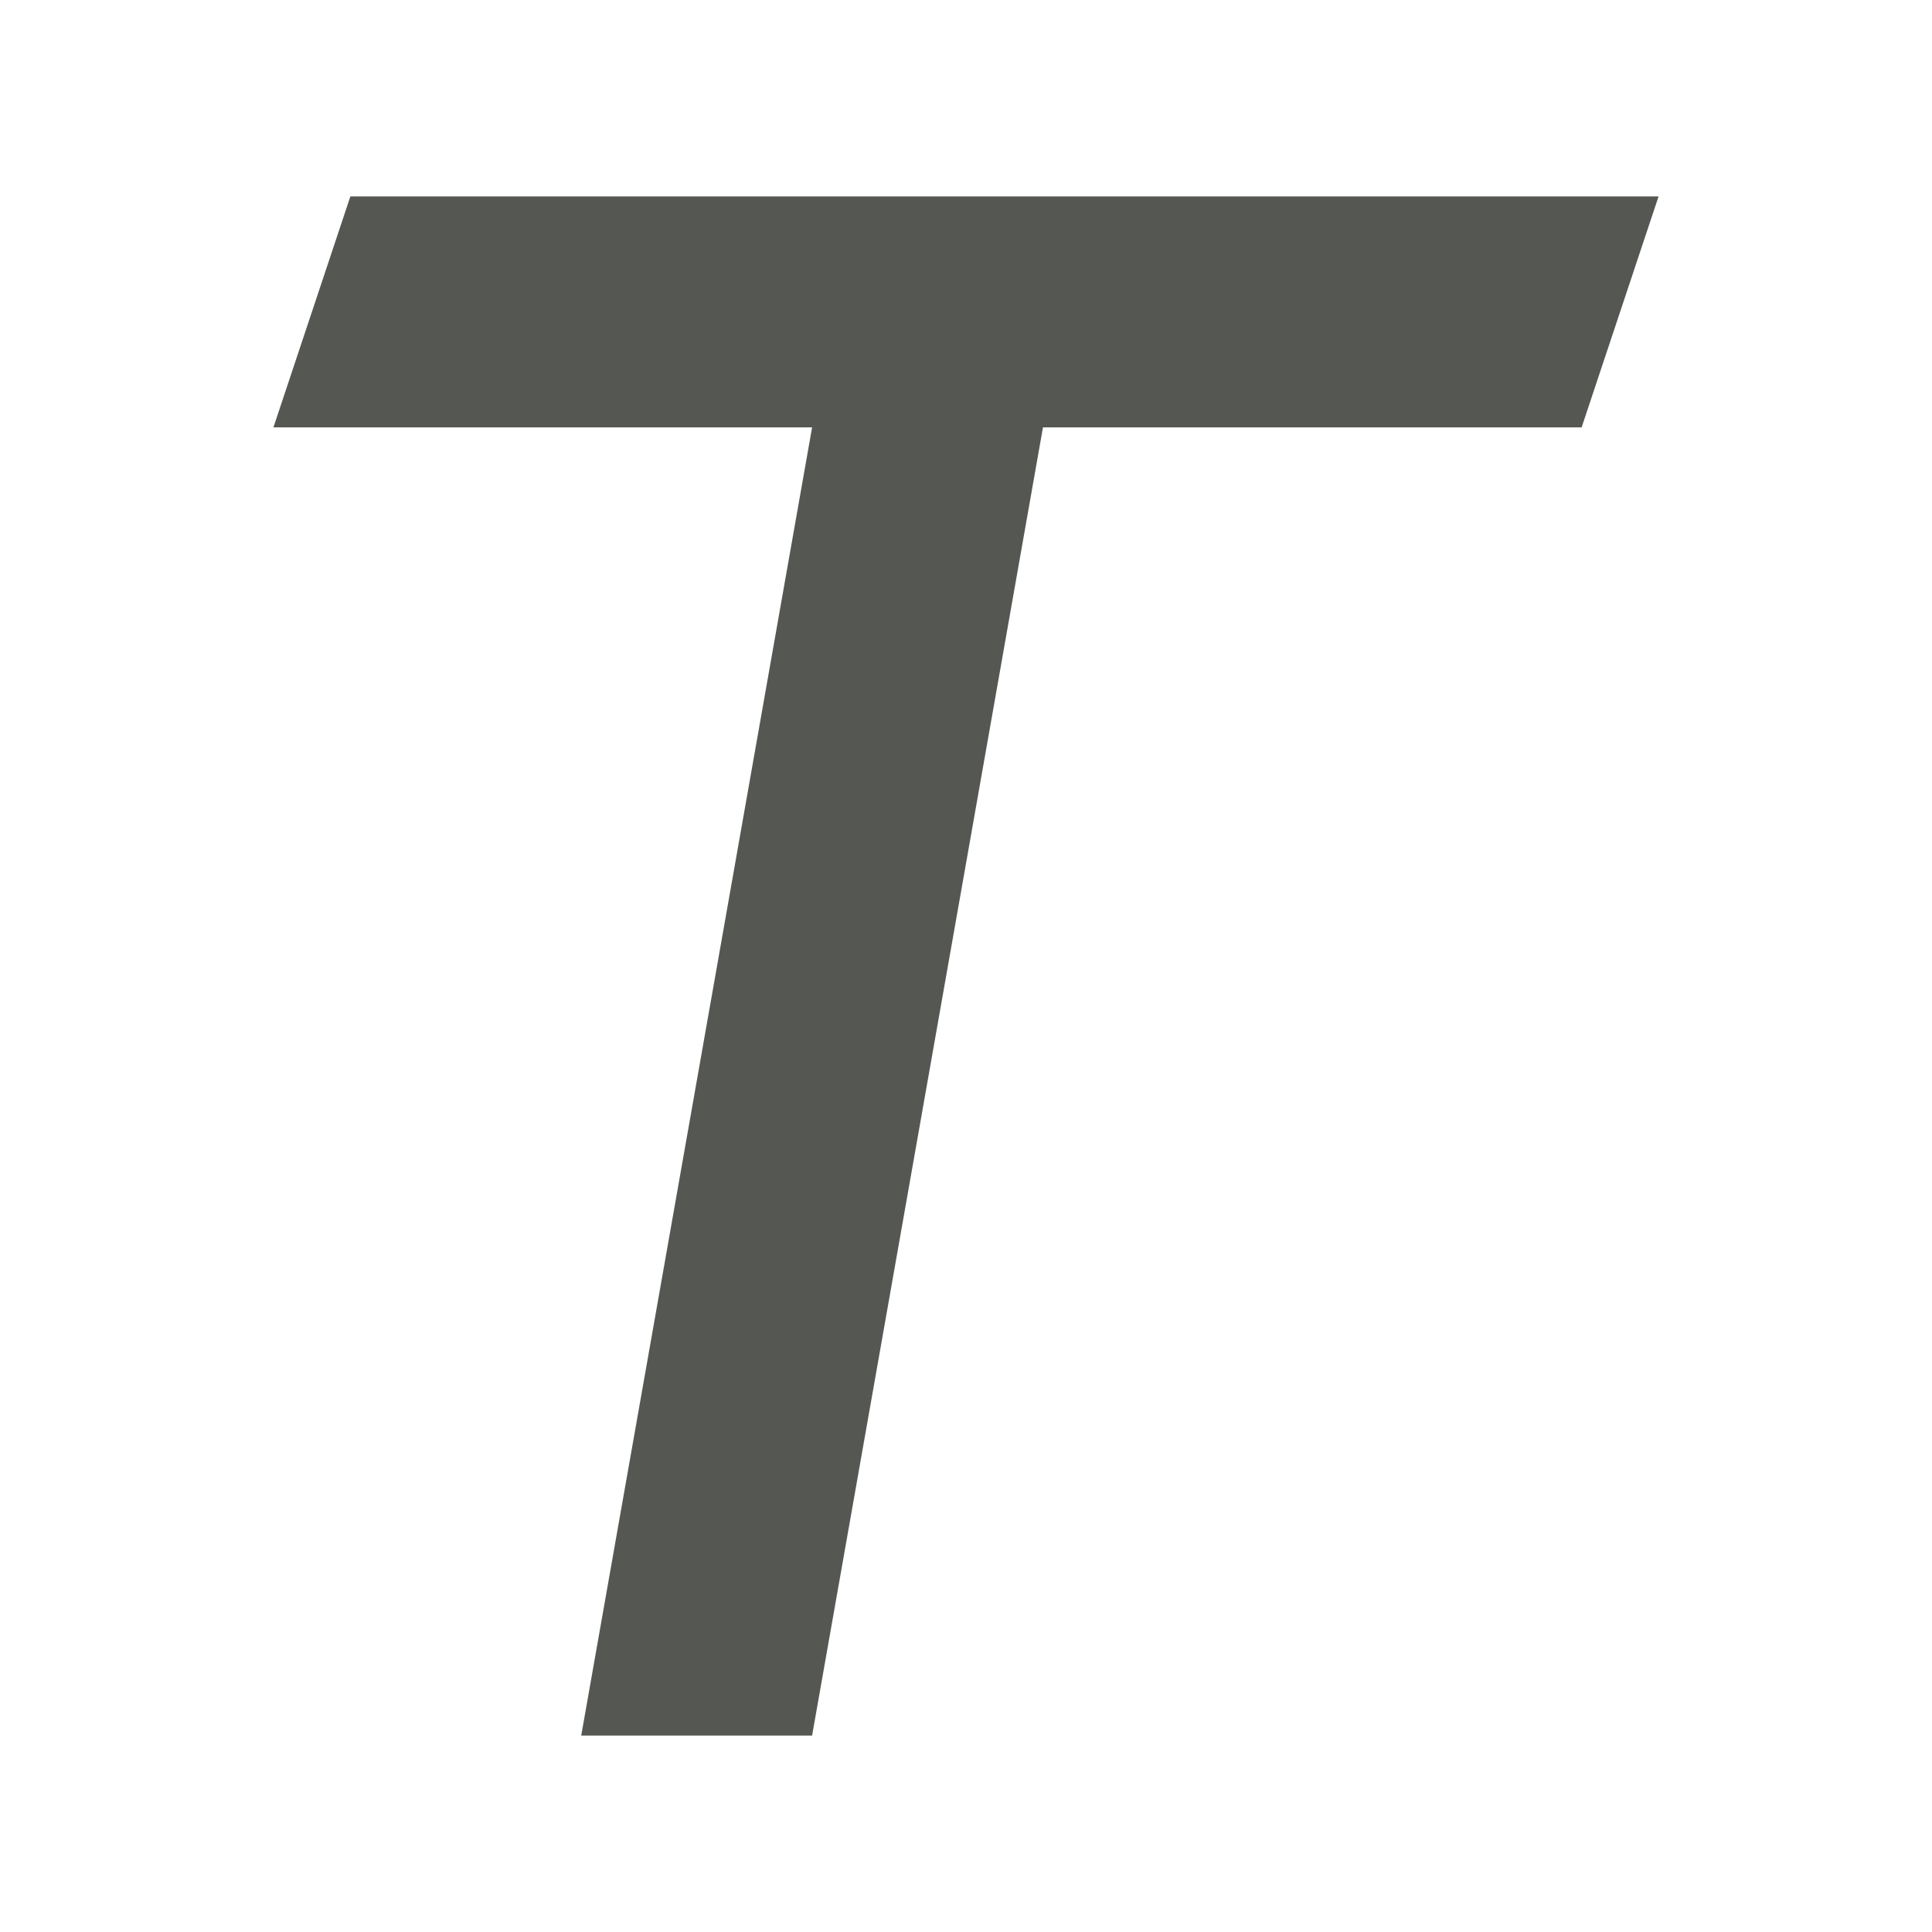
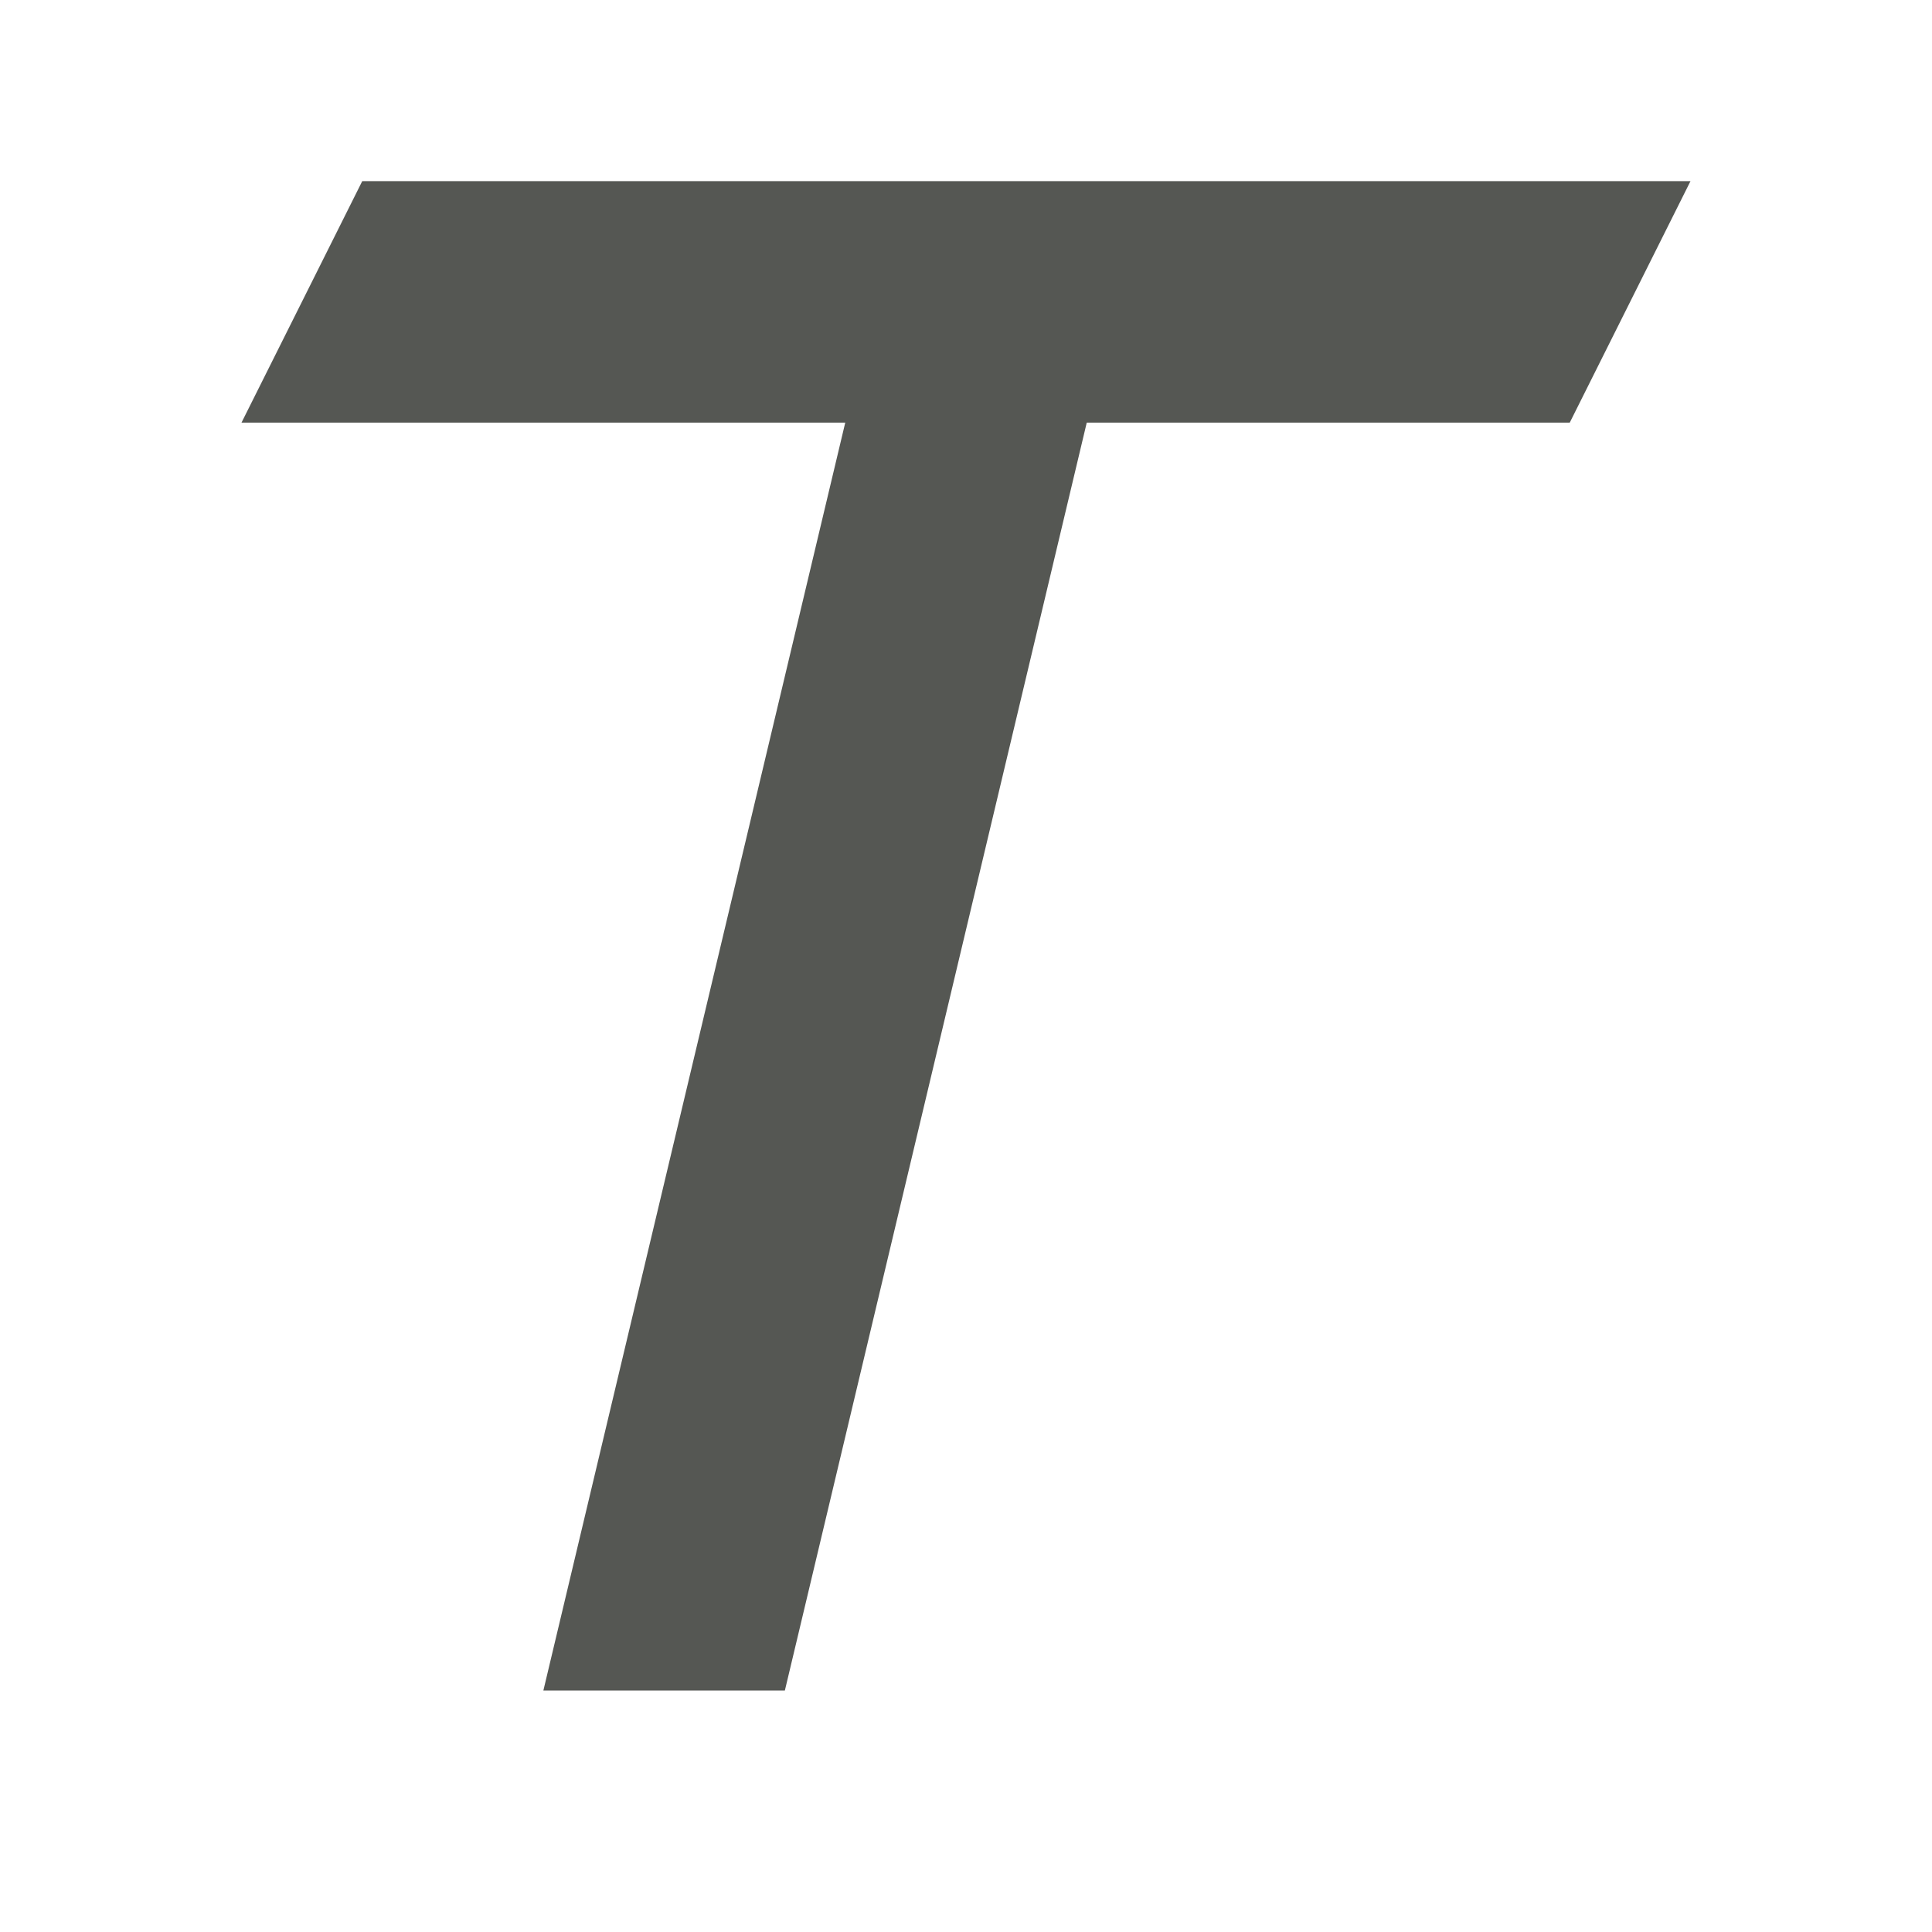
<svg xmlns="http://www.w3.org/2000/svg" viewBox="0 0 32 32" version="1.1" id="svg4" width="32" height="32">
  <defs id="defs8" />
-   <path d="M 5.803,3.254 4.529,7.078 H 13.451 L 9.627,28.746 H 13.451 L 17.275,7.078 H 26.197 L 27.471,3.254 Z" id="path2" style="fill:#555753;stroke-width:1" />
+   <path d="M 6,3 4,7 H 14 L 9,28 h 4 L 18,7 h 8 l 2,-4 z" id="path2" style="fill:#555753;stroke-width:1" />
</svg>
